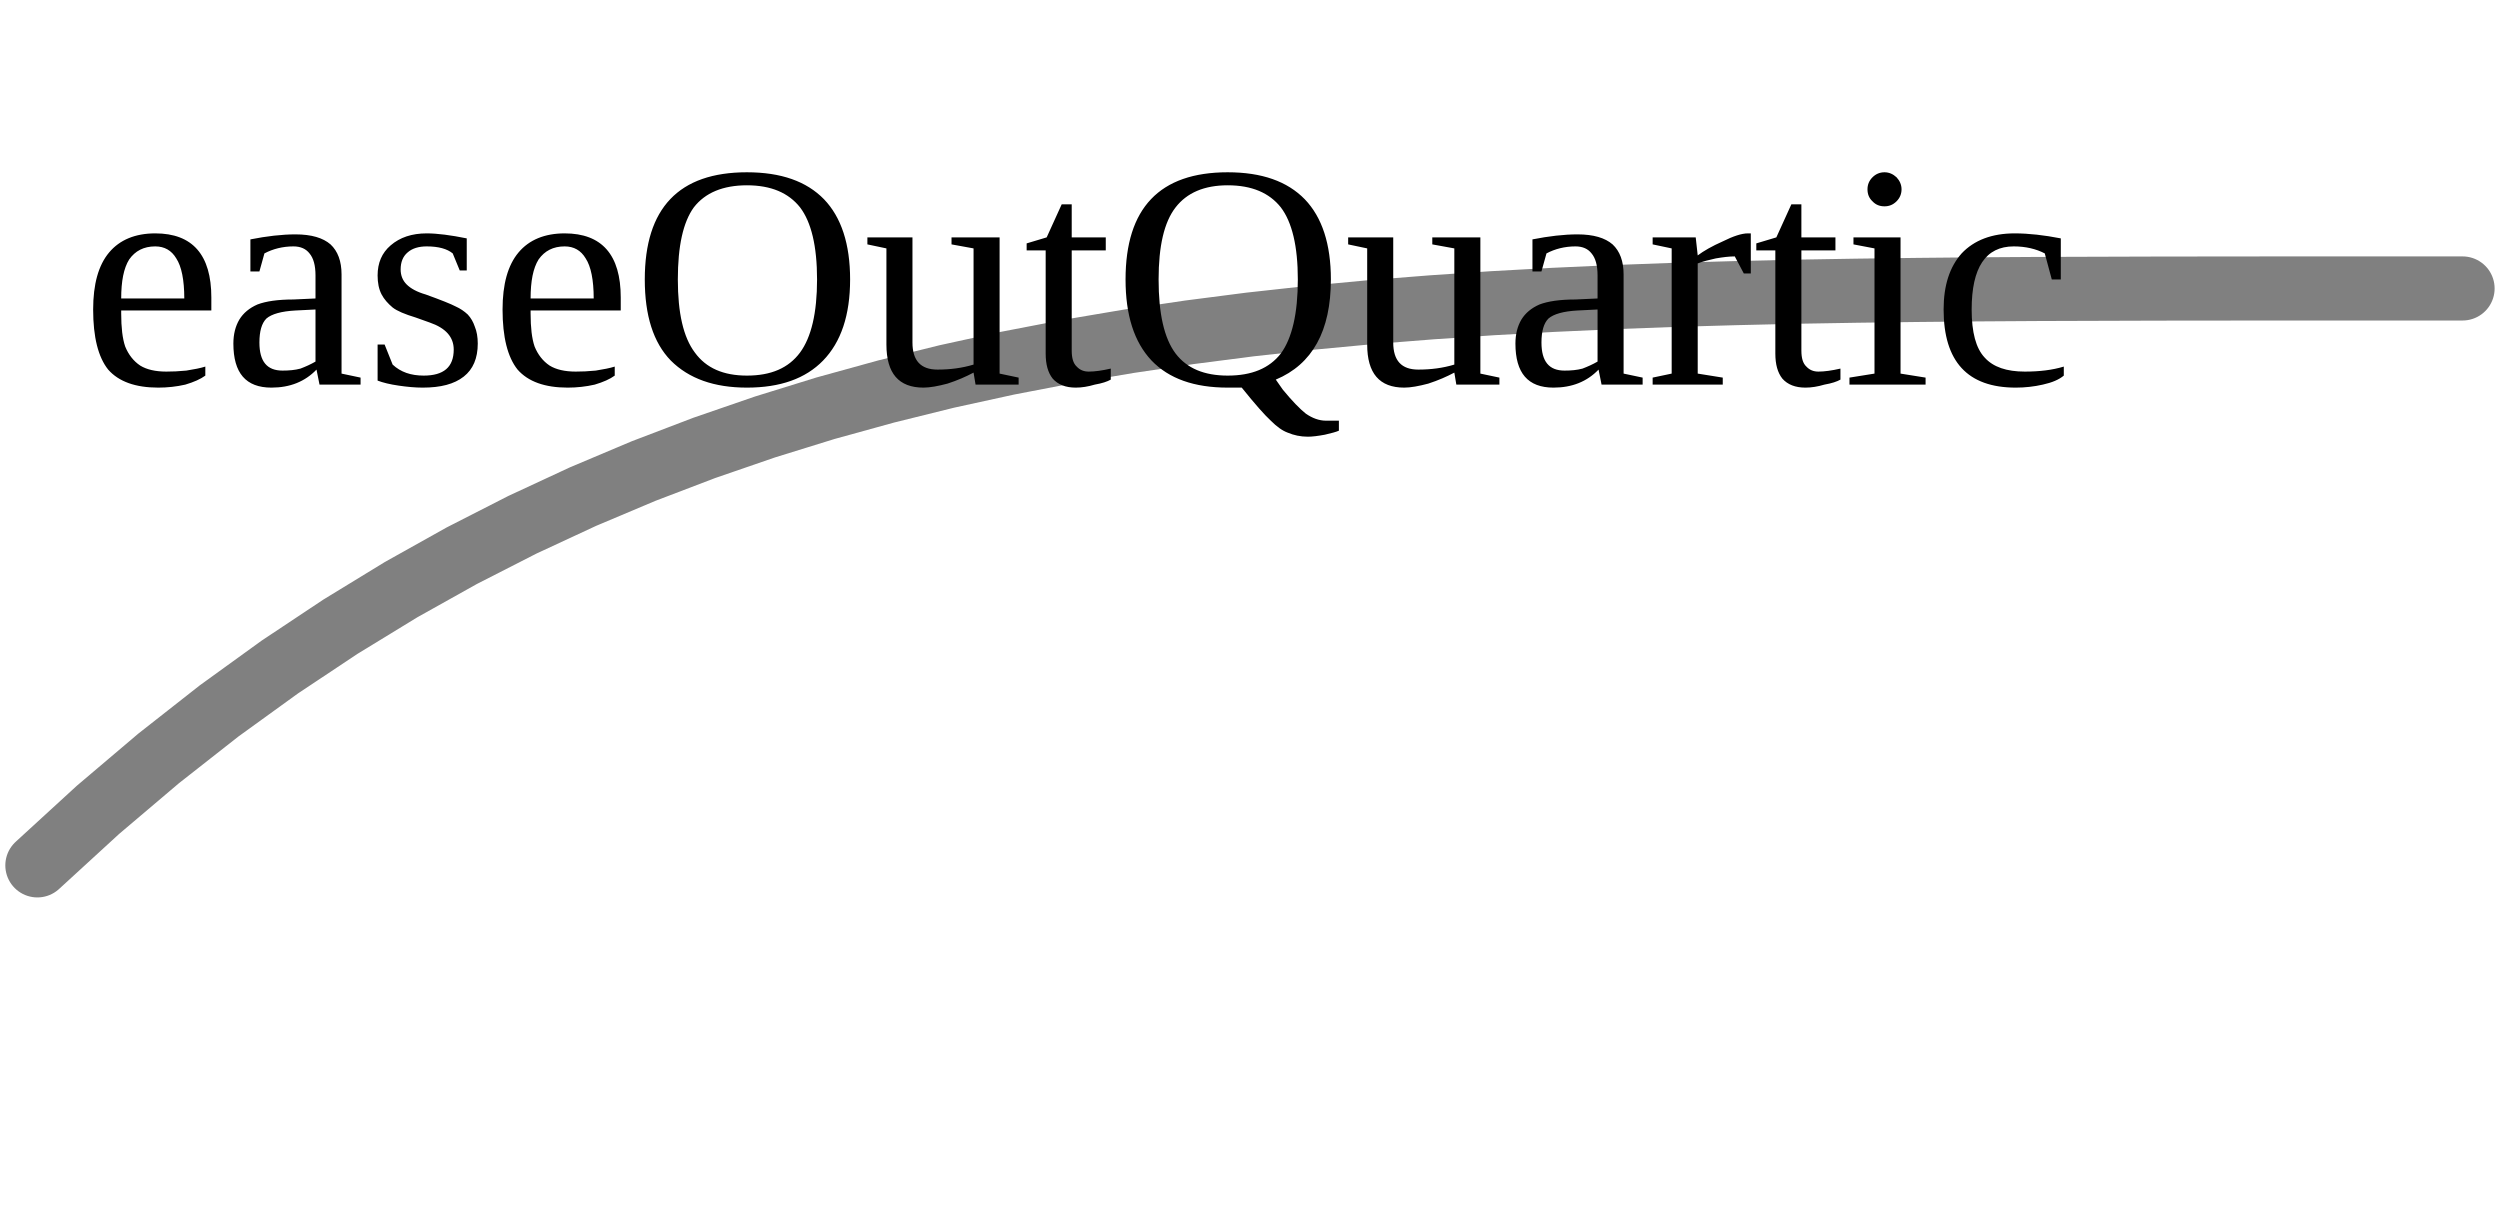
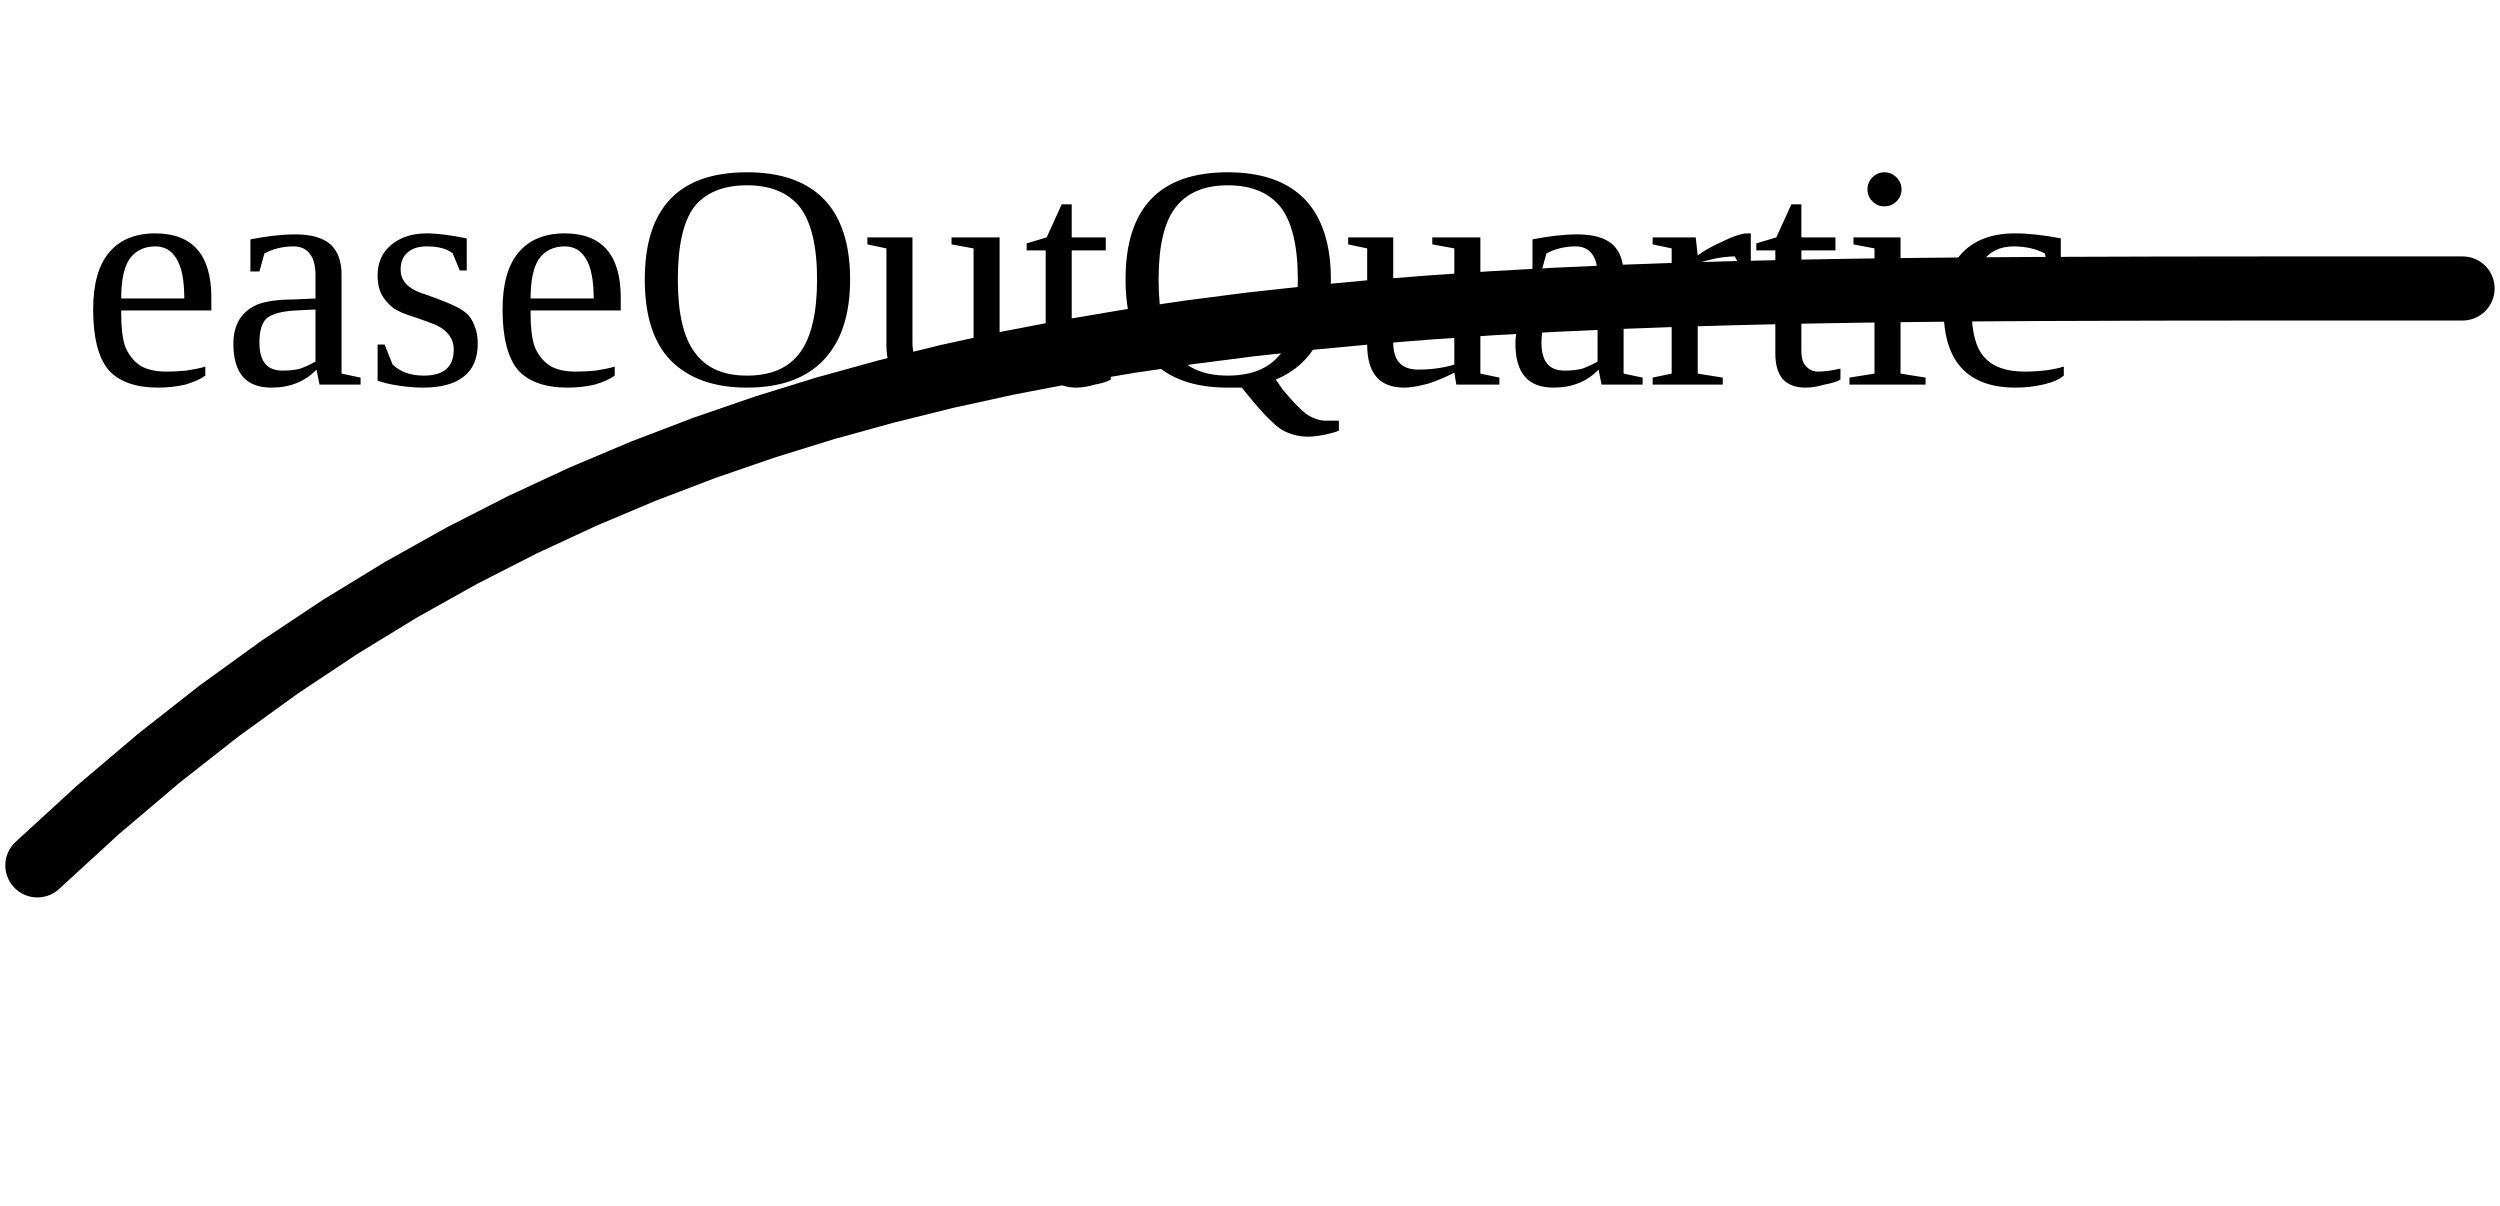
<svg xmlns="http://www.w3.org/2000/svg" version="1.1" id="Calque_1" x="0px" y="0px" width="39px" height="18.8px" viewBox="0 0 39 18.8" enable-background="new 0 0 39 18.8" xml:space="preserve">
  <g id="sine">
-     <path fill="none" y="6" stroke="#808080" stroke-linecap="round" d=" M0.583 13.500 L0.583 13.500 L1.529 12.633 L2.475 11.831 L3.42 11.089 L4.366 10.405 L5.312 9.776 L6.258 9.198 L7.204 8.669 L8.15 8.186 L9.095 7.747 L10.041 7.348 L10.987 6.987 L11.933 6.661 L12.879 6.368 L13.825 6.107 L14.77 5.873 L15.716 5.666 L16.662 5.484 L17.608 5.324 L18.554 5.184 L19.5 5.062 L20.445 4.958 L21.391 4.869 L22.337 4.794 L23.283 4.730 L24.229 4.678 L25.174 4.635 L26.12 4.600 L27.066 4.573 L28.012 4.551 L28.958 4.535 L29.904 4.523 L30.849 4.514 L31.795 4.508 L32.741 4.505 L33.687 4.502 L34.633 4.501 L35.579 4.500 L36.524 4.500 L37.47 4.500 L38.416 4.500 " />
+     <path fill="none" stroke="#000000" stroke-linecap="round" d=" M0.583 13.500 L0.583 13.500 L1.529 12.633 L2.475 11.831 L3.42 11.089 L4.366 10.405 L5.312 9.776 L6.258 9.198 L7.204 8.669 L8.15 8.186 L9.095 7.747 L10.041 7.348 L10.987 6.987 L11.933 6.661 L12.879 6.368 L13.825 6.107 L14.77 5.873 L15.716 5.666 L16.662 5.484 L17.608 5.324 L18.554 5.184 L19.5 5.062 L20.445 4.958 L21.391 4.869 L22.337 4.794 L23.283 4.730 L24.229 4.678 L25.174 4.635 L26.12 4.600 L27.066 4.573 L28.012 4.551 L28.958 4.535 L29.904 4.523 L30.849 4.514 L31.795 4.508 L32.741 4.505 L33.687 4.502 L34.633 4.501 L35.579 4.500 L36.524 4.500 L37.47 4.500 L38.416 4.500 " />
    <text x="0" y="6" fill="black" font-size="5"> easeOutQuartic </text>
  </g>
</svg>
